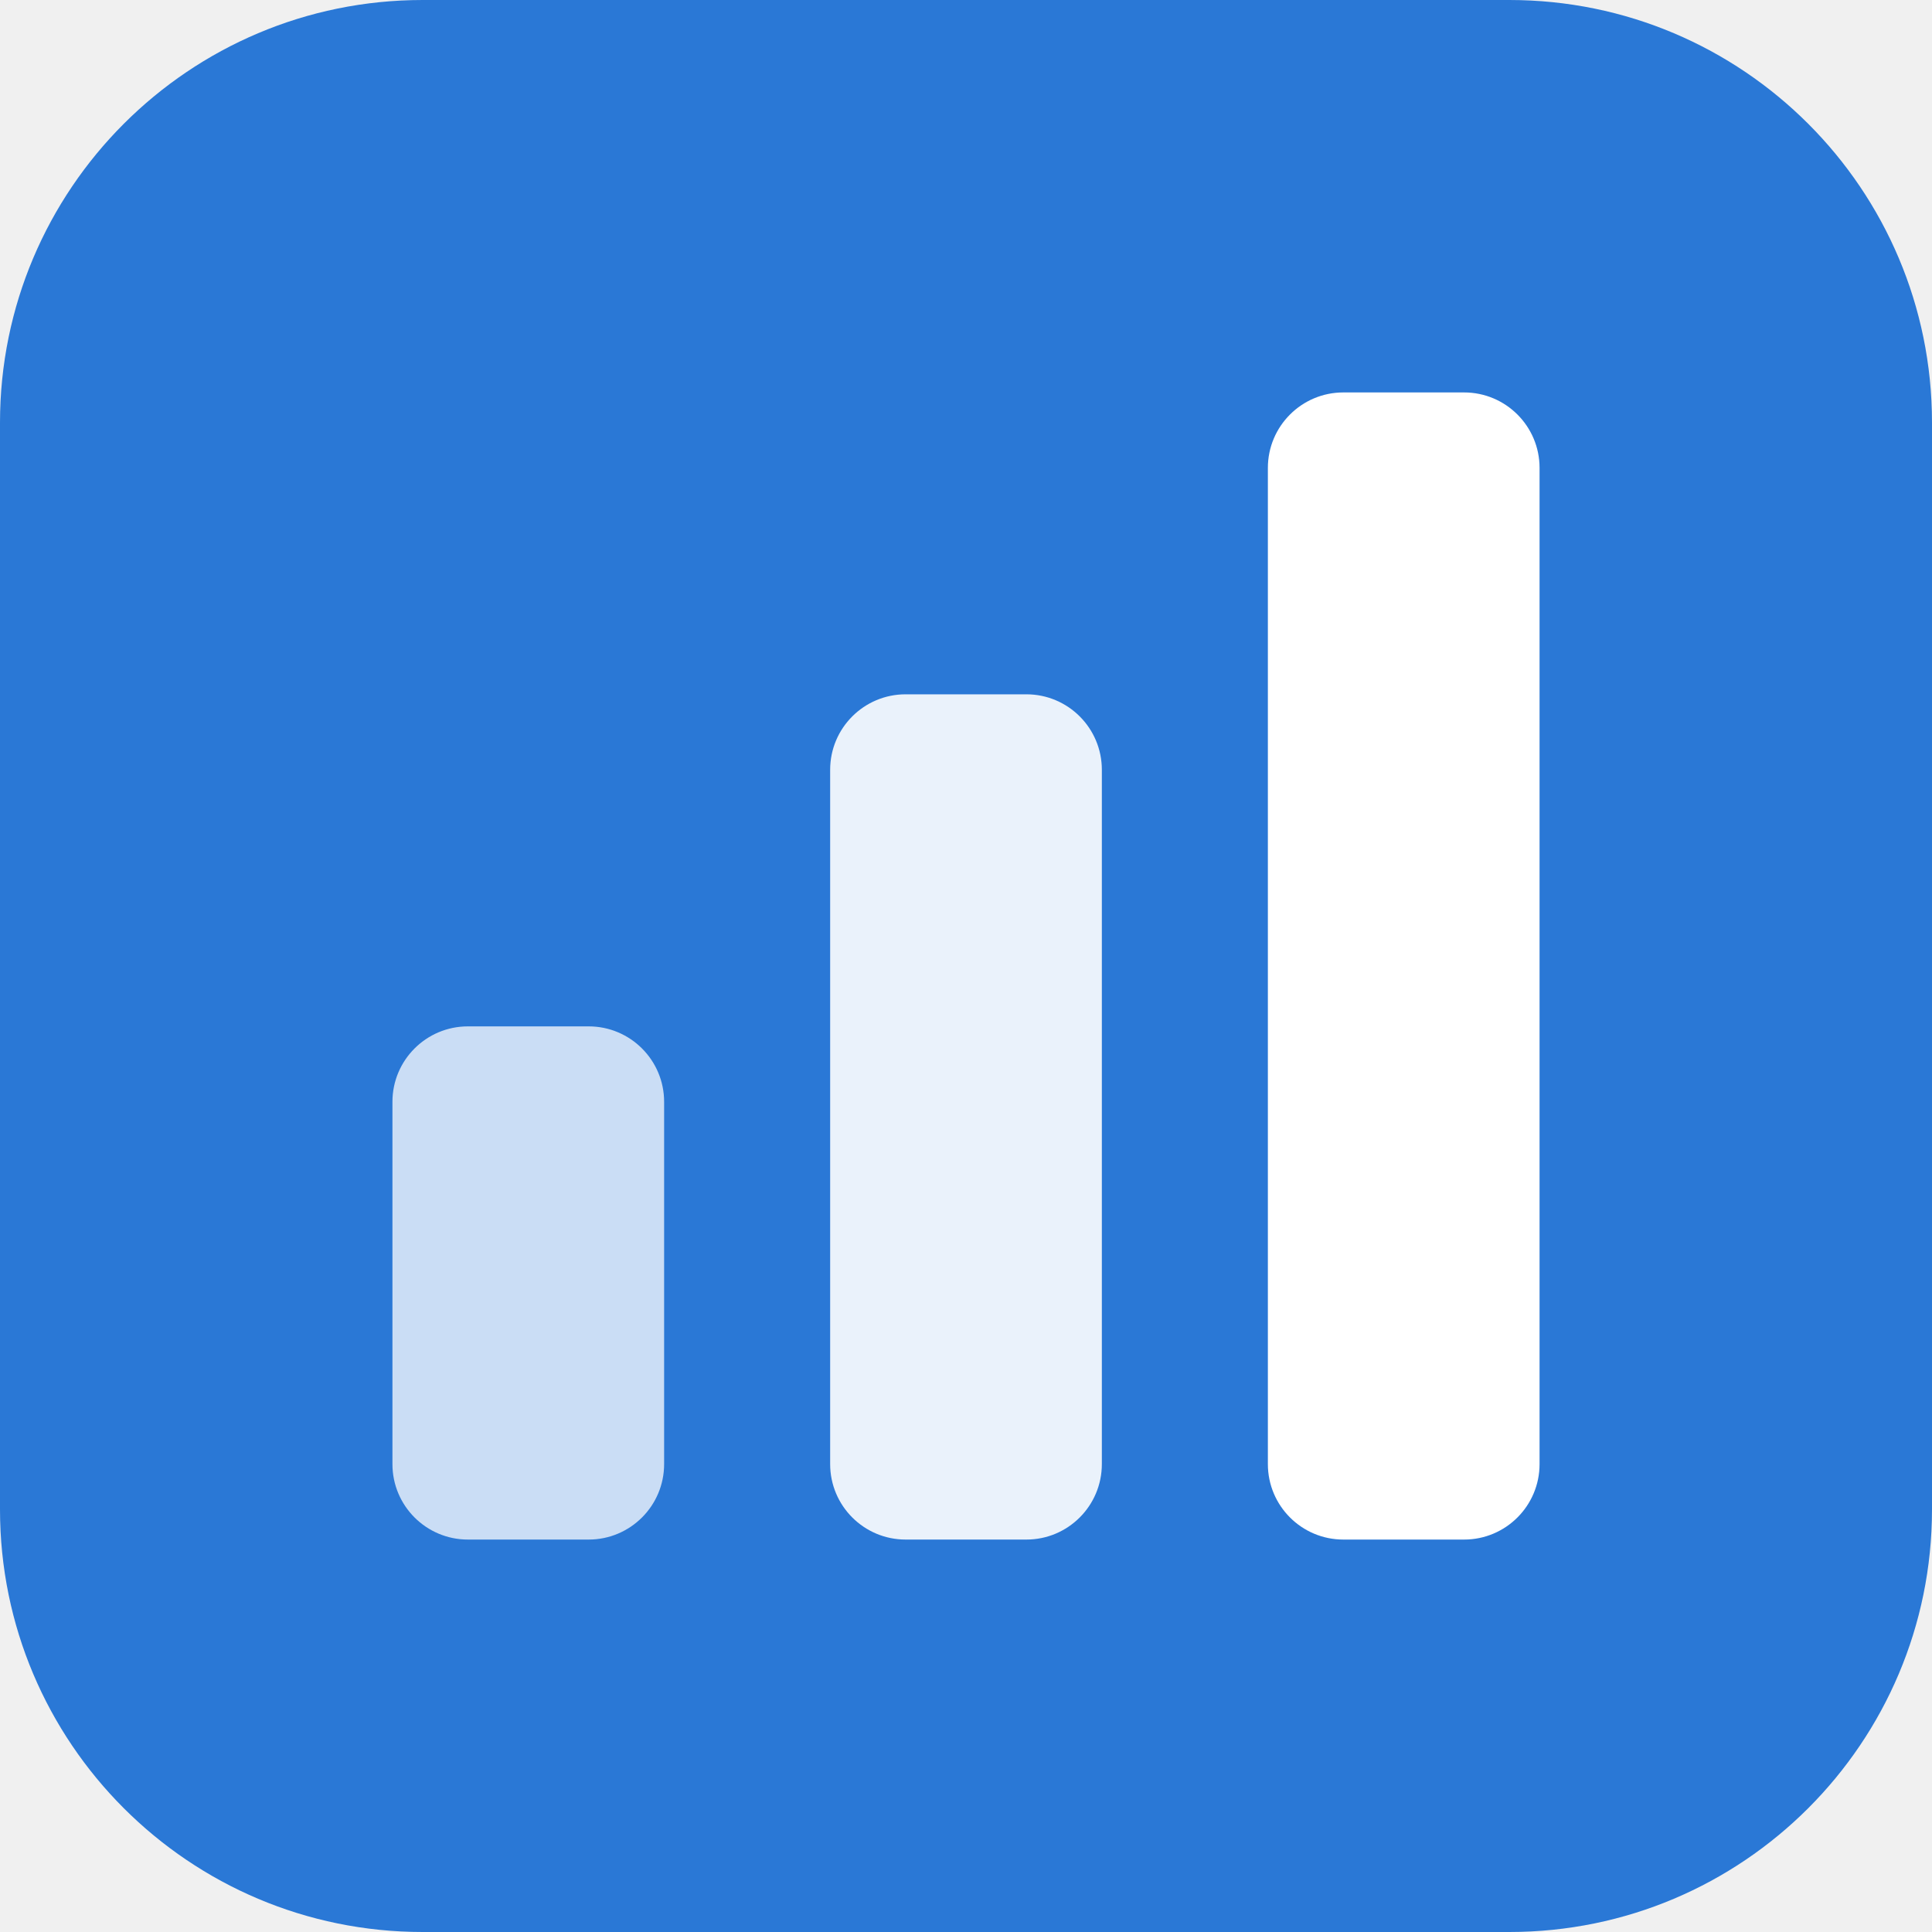
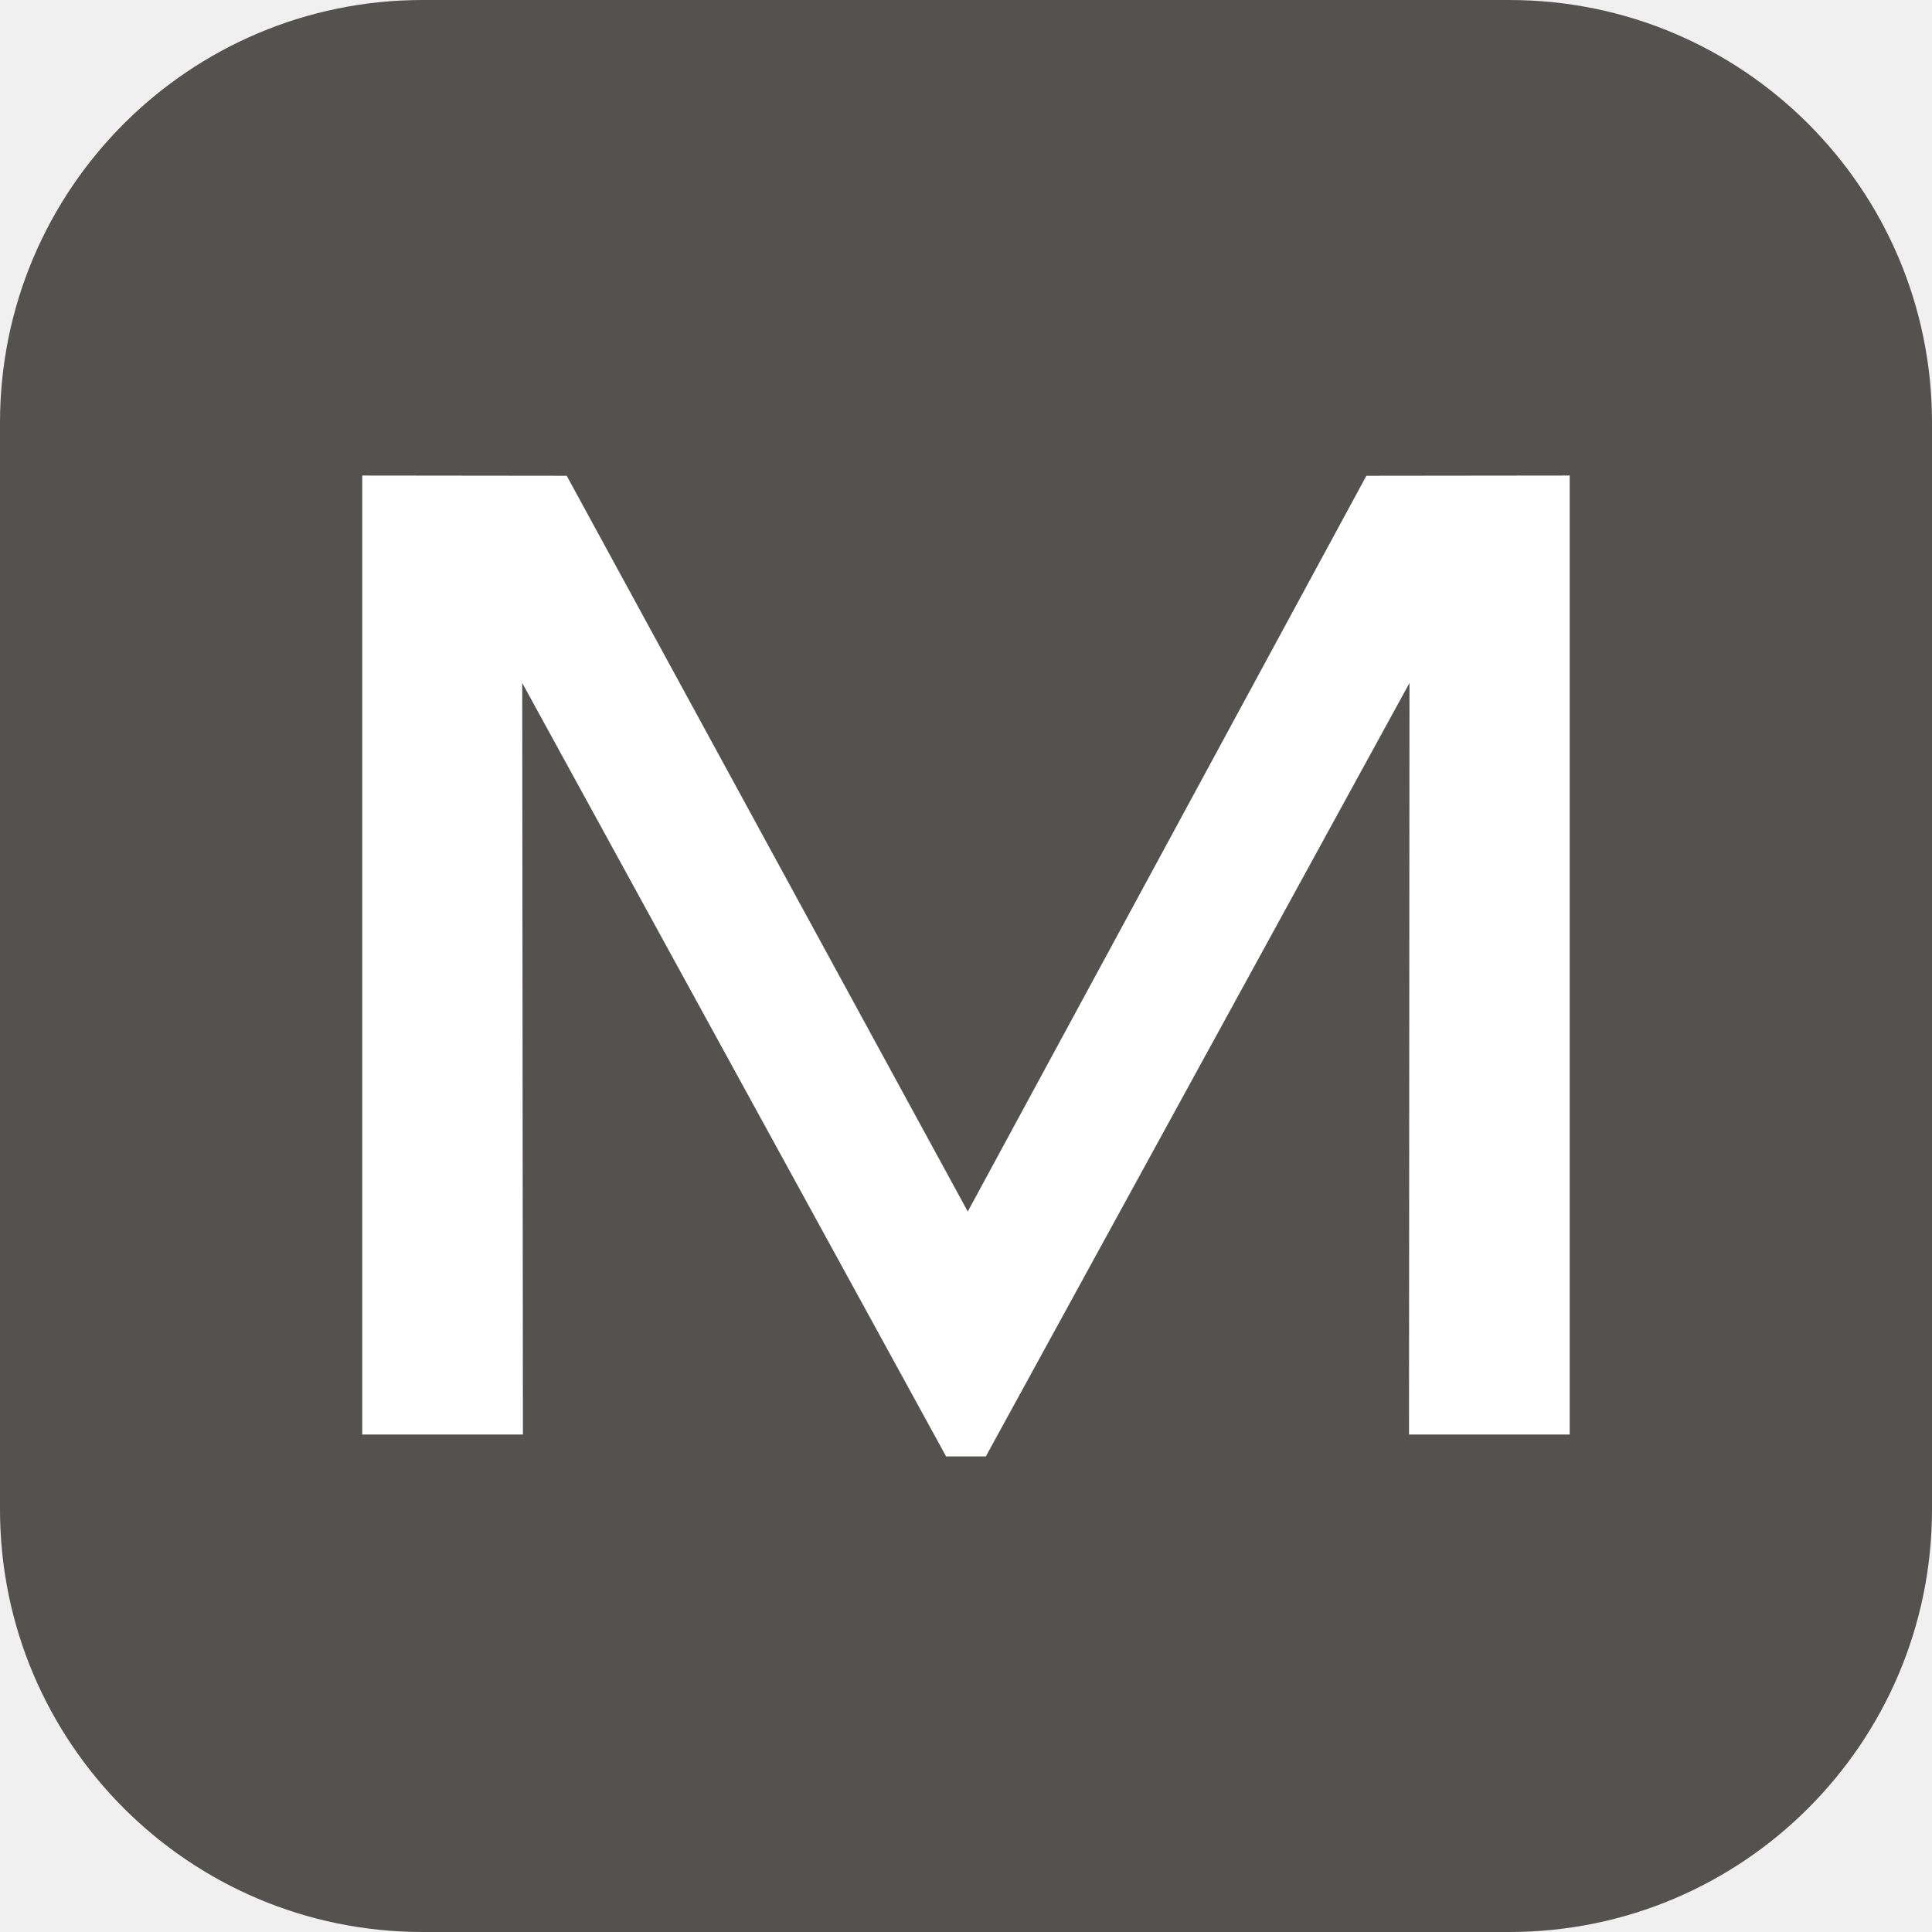
<svg xmlns="http://www.w3.org/2000/svg" viewBox="0 0 64 64">
-   <rect width="64" height="64" rx="14" fill="#2a78d6" />
-   <rect x="13" y="34" width="9" height="17" rx="2.5" fill="#fff" opacity=".75" />
-   <rect x="27.5" y="23" width="9" height="28" rx="2.5" fill="#fff" opacity=".9" />
-   <rect x="42" y="13" width="9" height="38" rx="2.5" fill="#fff" />
+   <rect width="64" height="64" rx="14" fill="#54524f" />
+   <path transform="translate(-28.292 -26.064) scale(1.914)" fill="#fff" d="M 24.59 21.852 L 21.051 21.848 L 21.051 38.445 L 23.832 38.445 L 23.82 25.438 L 31.156 38.824 L 31.844 38.824 L 39.176 25.438 L 39.168 38.445 L 41.949 38.445 L 41.949 21.848 L 38.43 21.852 L 31.531 34.586 Z M 24.59 21.852" />
</svg>
